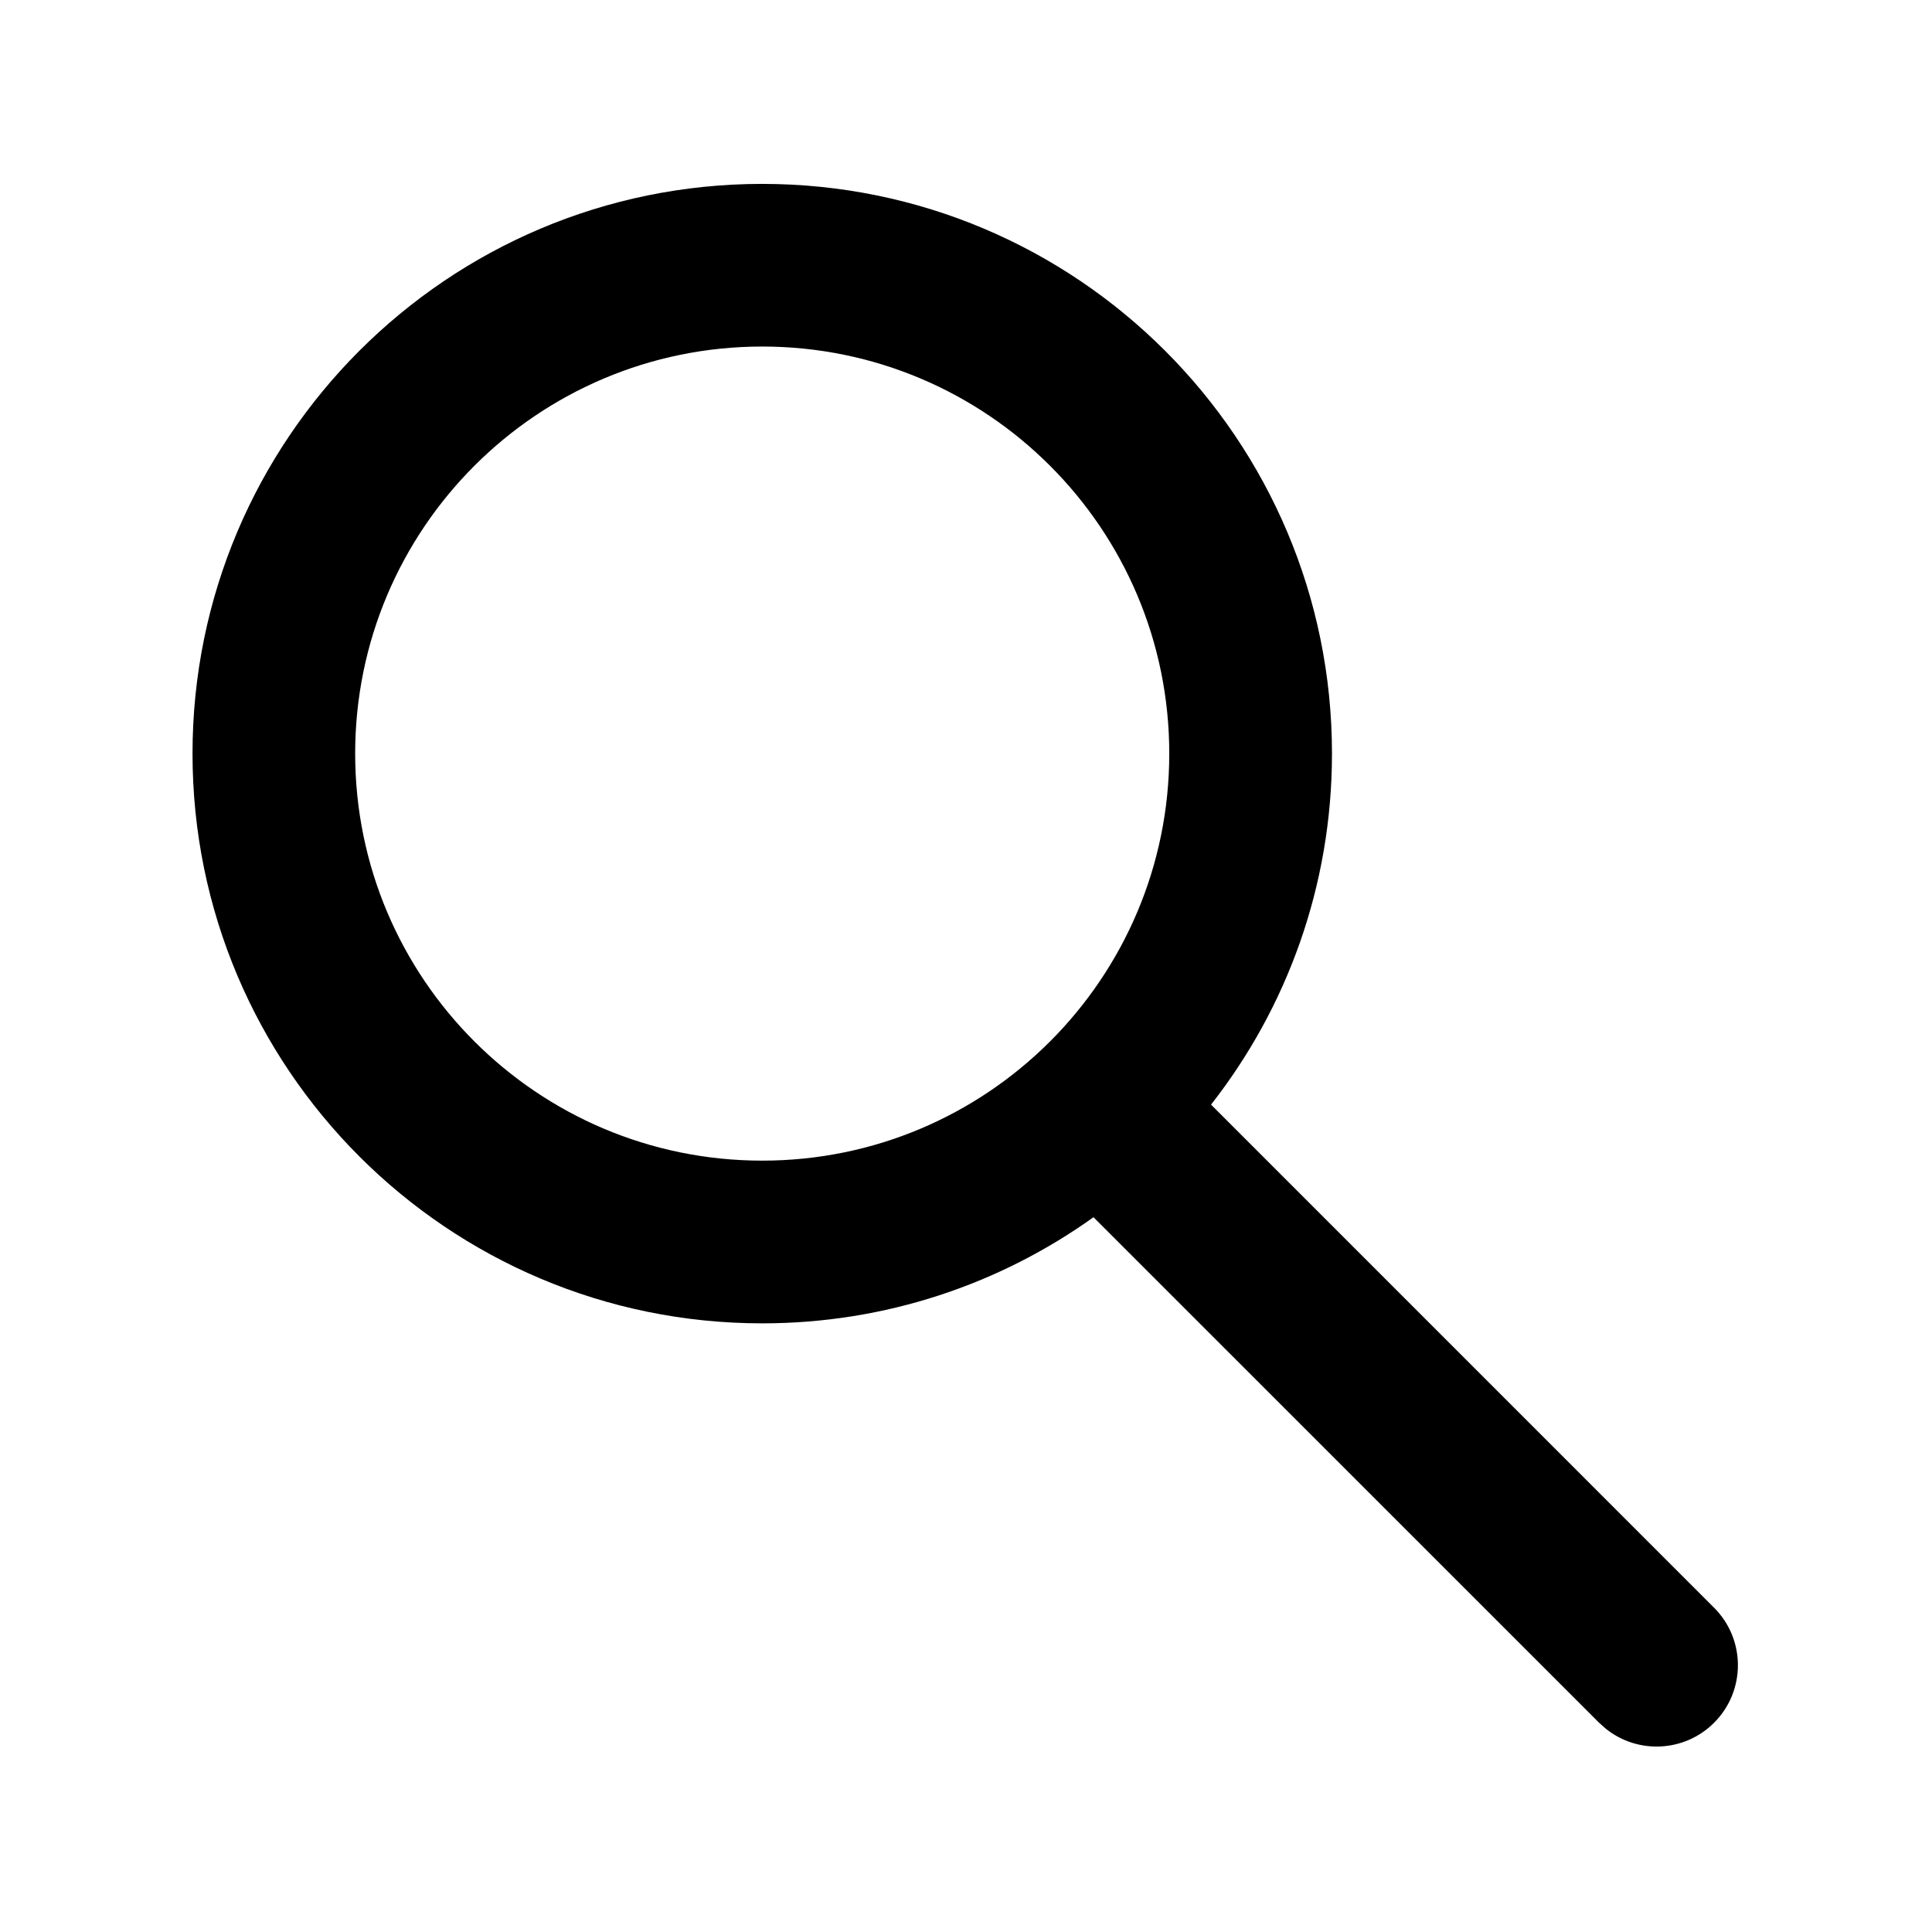
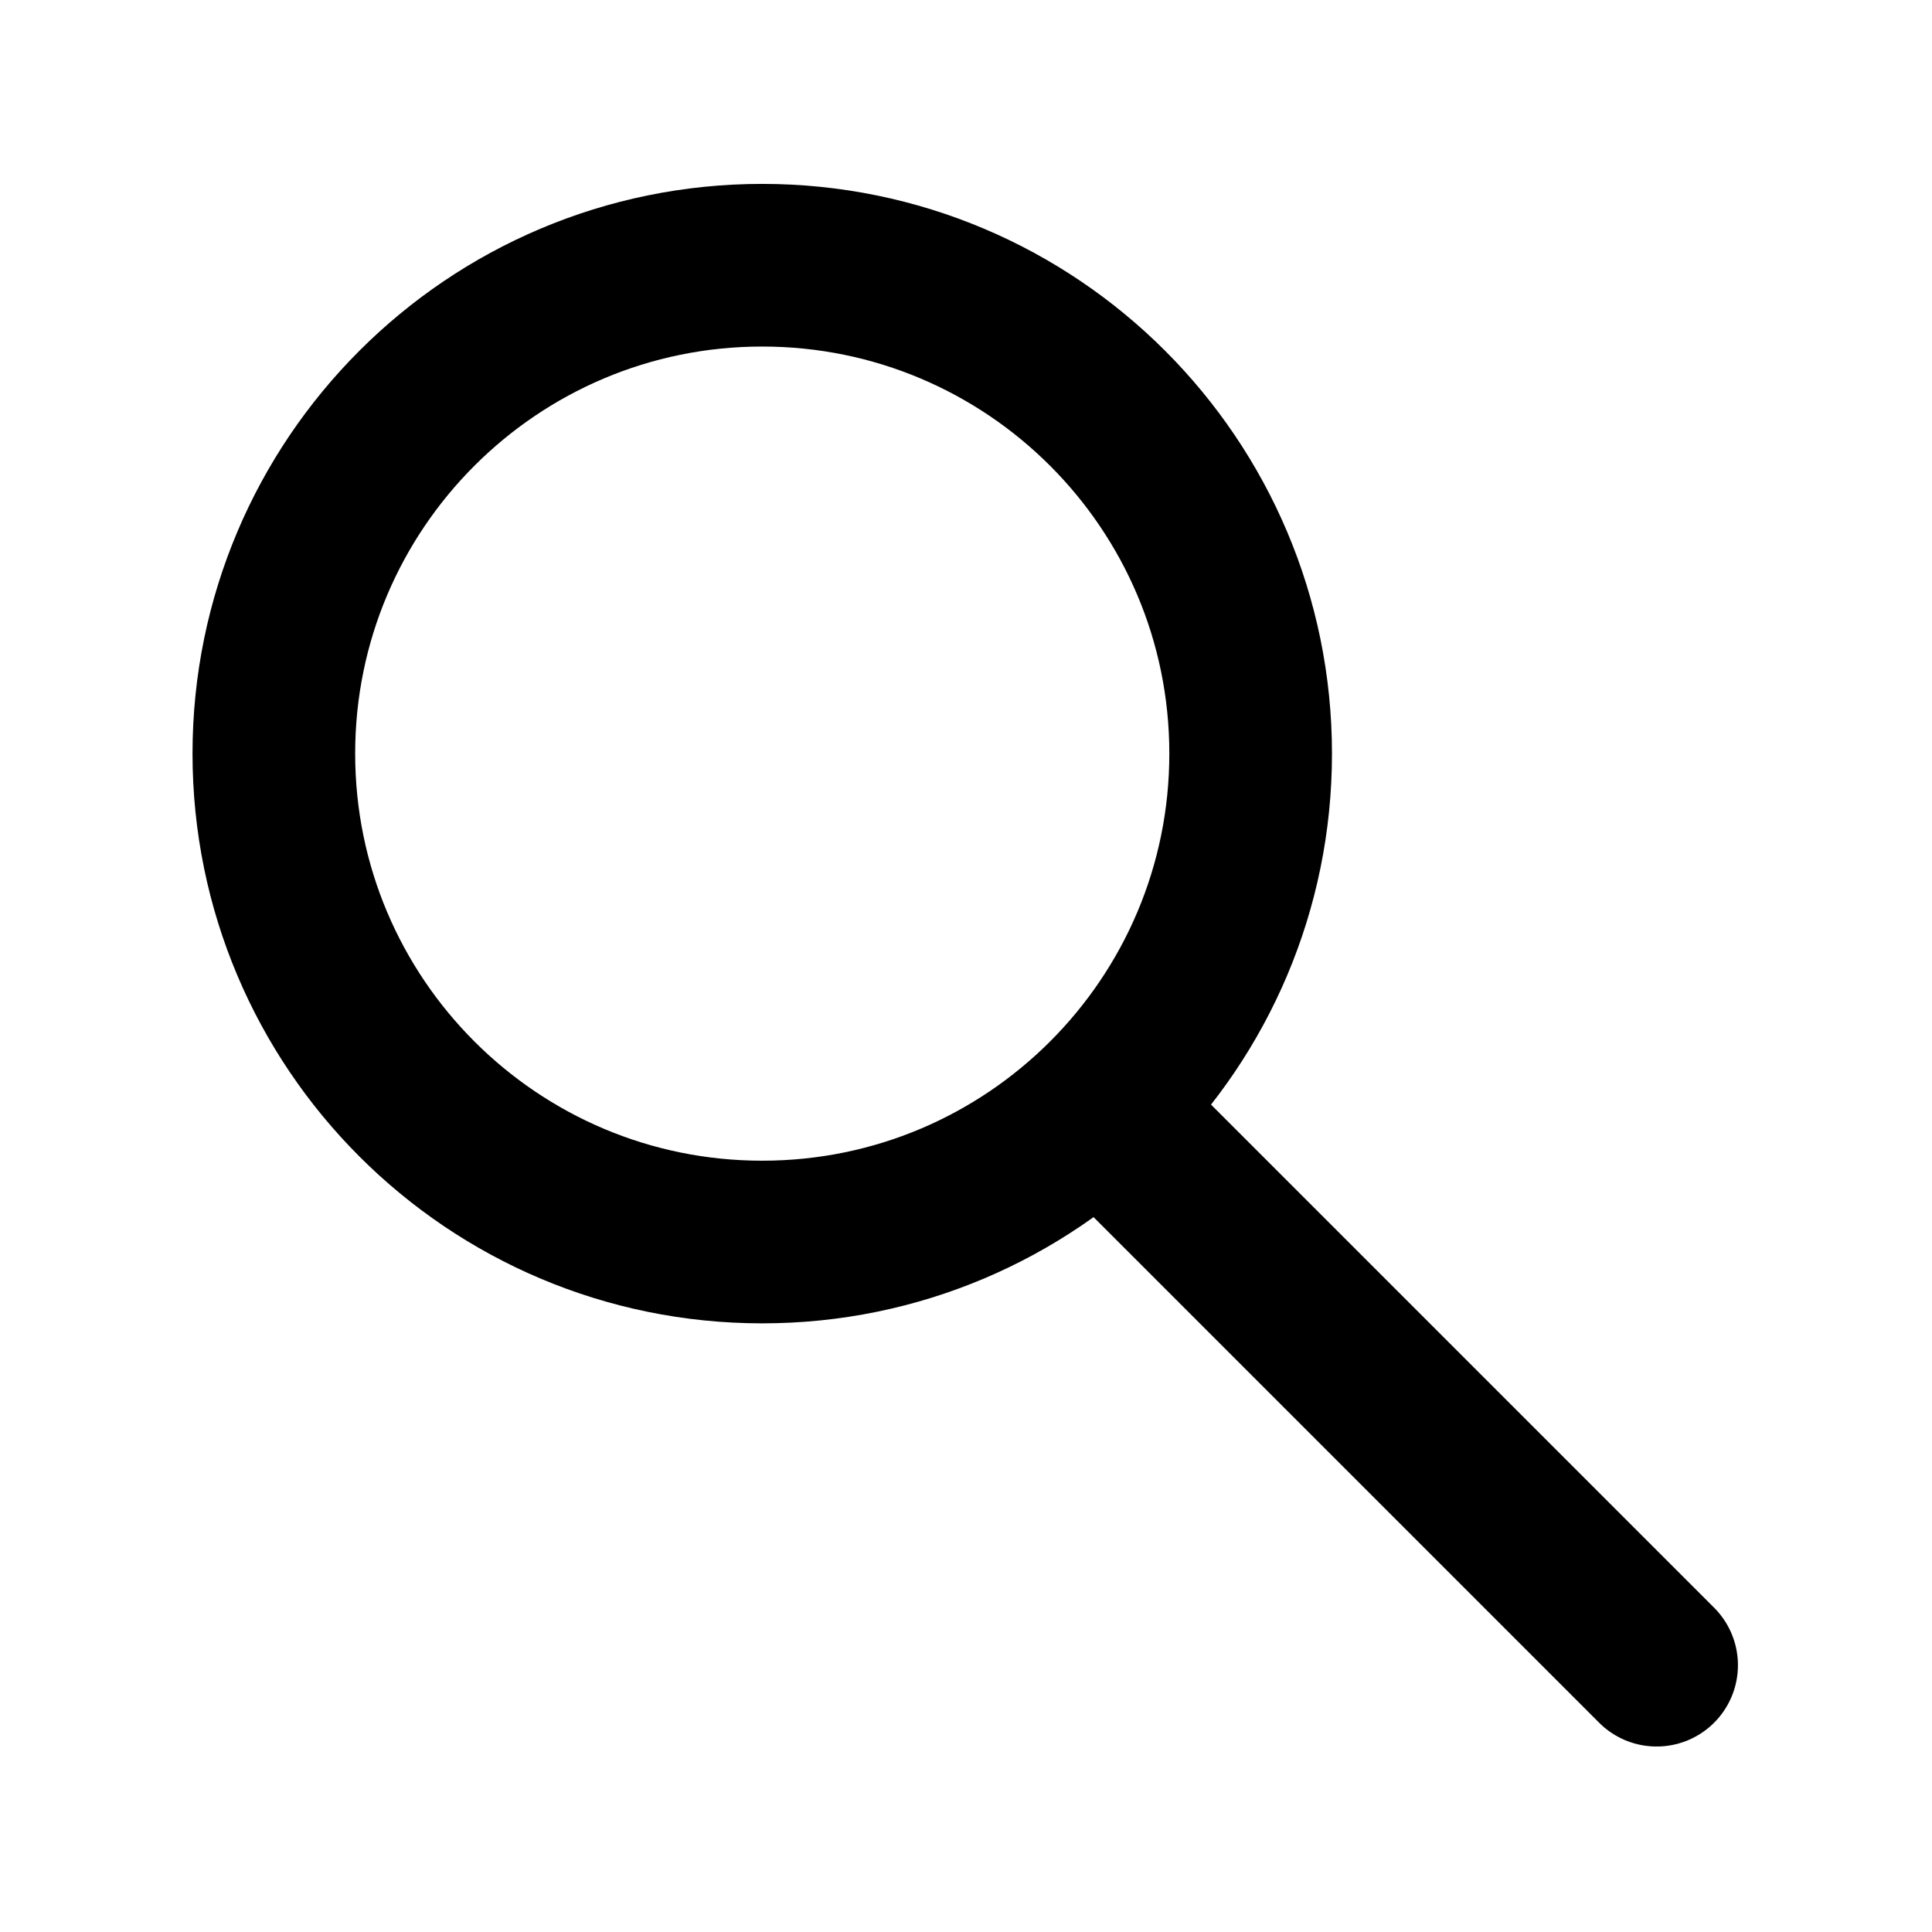
<svg xmlns="http://www.w3.org/2000/svg" width="32px" height="32px" viewBox="0 0 32 32" version="1.1">
  <g id="T3883" stroke="none" stroke-width="1" fill="none" fill-rule="evenodd">
-     <g id="slice" transform="translate(-395, -173)">
-       <g id="ic_default_search_outline3" transform="translate(395, 173)">
-         <rect id="Rectangle" x="0" y="0" width="32" height="32" opacity="0" />
-         <g id="Group" transform="translate(2.535714, 2.392857)" fill="#000000" fill-rule="nonzero">
-           <path d="M10.089,0.653 C15.301,0.653 19.526,4.878 19.526,10.089 C19.526,12.282 18.778,14.301 17.523,15.903 L25.855,24.236 C26.381,24.762 26.381,25.615 25.855,26.141 C25.364,26.632 24.589,26.665 24.06,26.239 L23.95,26.141 L15.576,17.768 C14.03,18.874 12.136,19.526 10.089,19.526 C4.878,19.526 0.653,15.301 0.653,10.089 C0.653,4.878 4.878,0.653 10.089,0.653 Z M10.089,3.347 C6.366,3.347 3.347,6.366 3.347,10.089 C3.347,13.813 6.366,16.831 10.089,16.831 C13.813,16.831 16.831,13.813 16.831,10.089 C16.831,6.366 13.813,3.347 10.089,3.347 Z" id="Combined-Shape" />
+     <g id="slice" transform="translate(-135, -173)">
+       <g id="ic_default_search_outline3" transform="translate(135, 173)">
+         <rect id="Rectangle" x="0" y="0" width="32" height="32" />
+         <g id="Group" transform="translate(4.535714, 4.392857)" fill-rule="nonzero" stroke="#000000" stroke-width="2.694">
+           <path d="M8.089,0 C12.557,0 16.179,3.622 16.179,8.089 C16.179,12.557 12.557,16.179 8.089,16.179 C3.622,16.179 0,12.557 0,8.089 C0,3.622 3.622,0 8.089,0 Z" id="Path" />
+           <line x1="22.903" y1="23.188" x2="13.921" y2="14.206" id="Path-2" stroke-linecap="round" stroke-linejoin="round" />
        </g>
      </g>
    </g>
  </g>
</svg>
